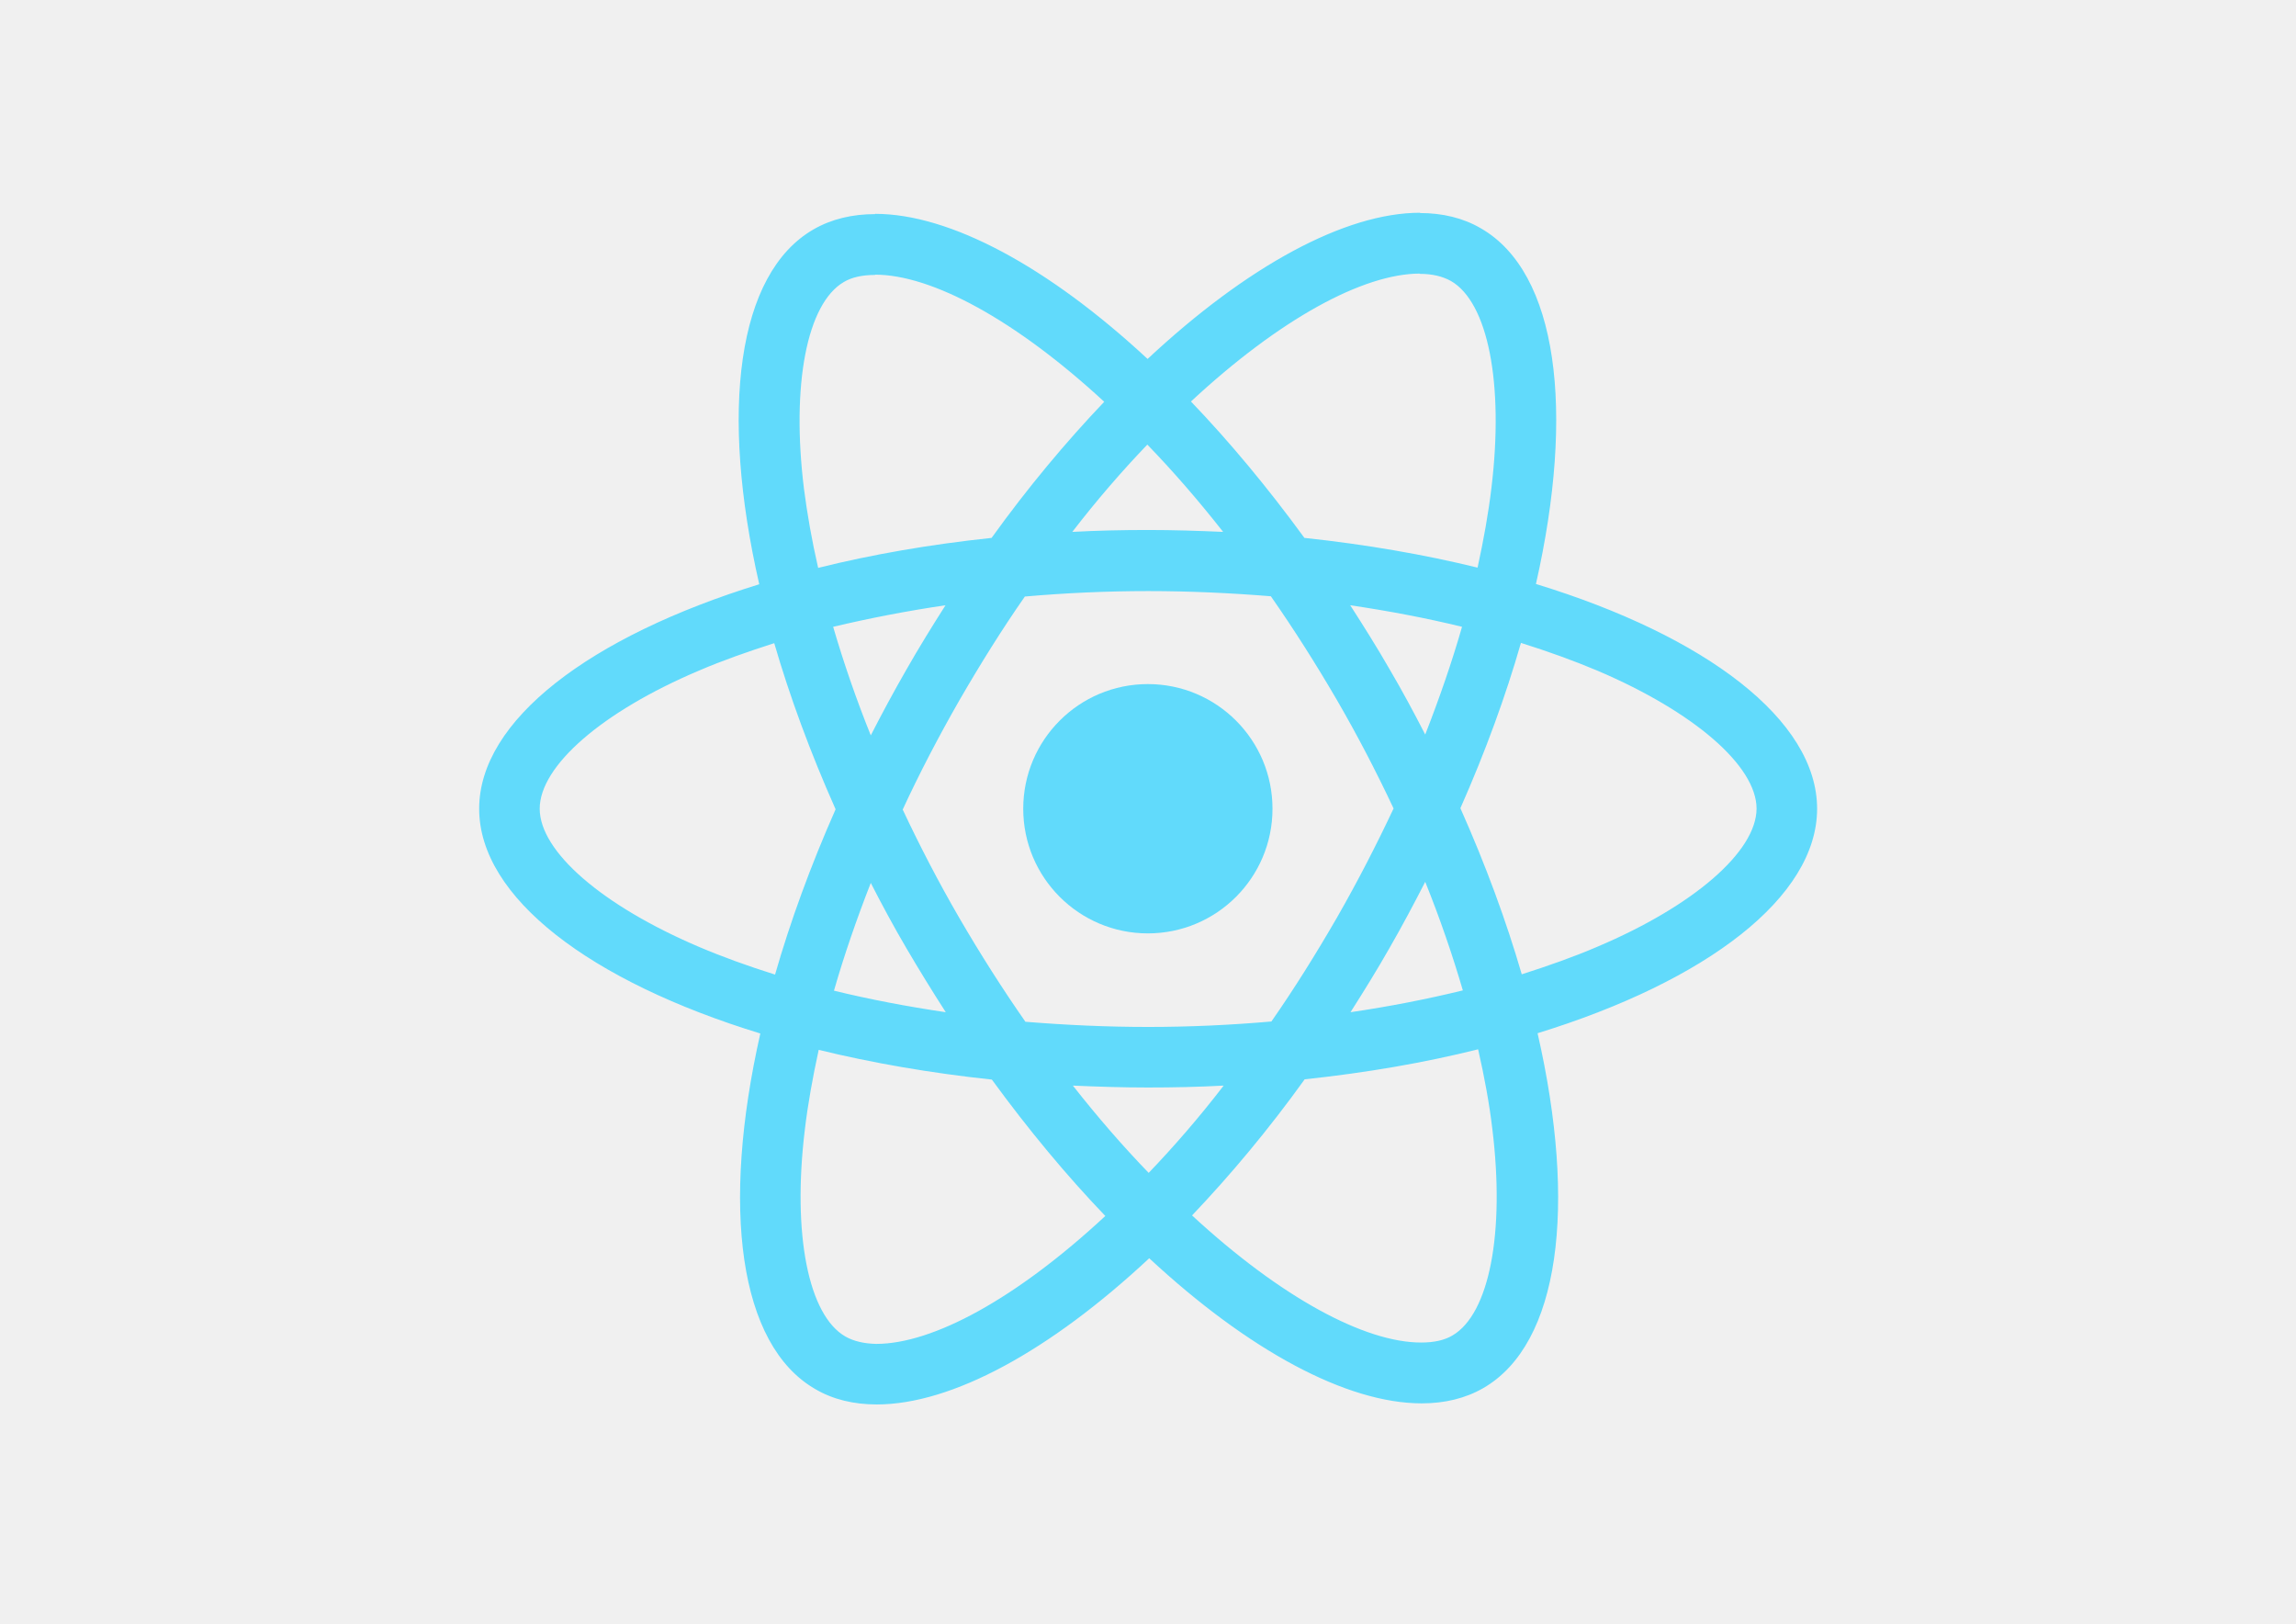
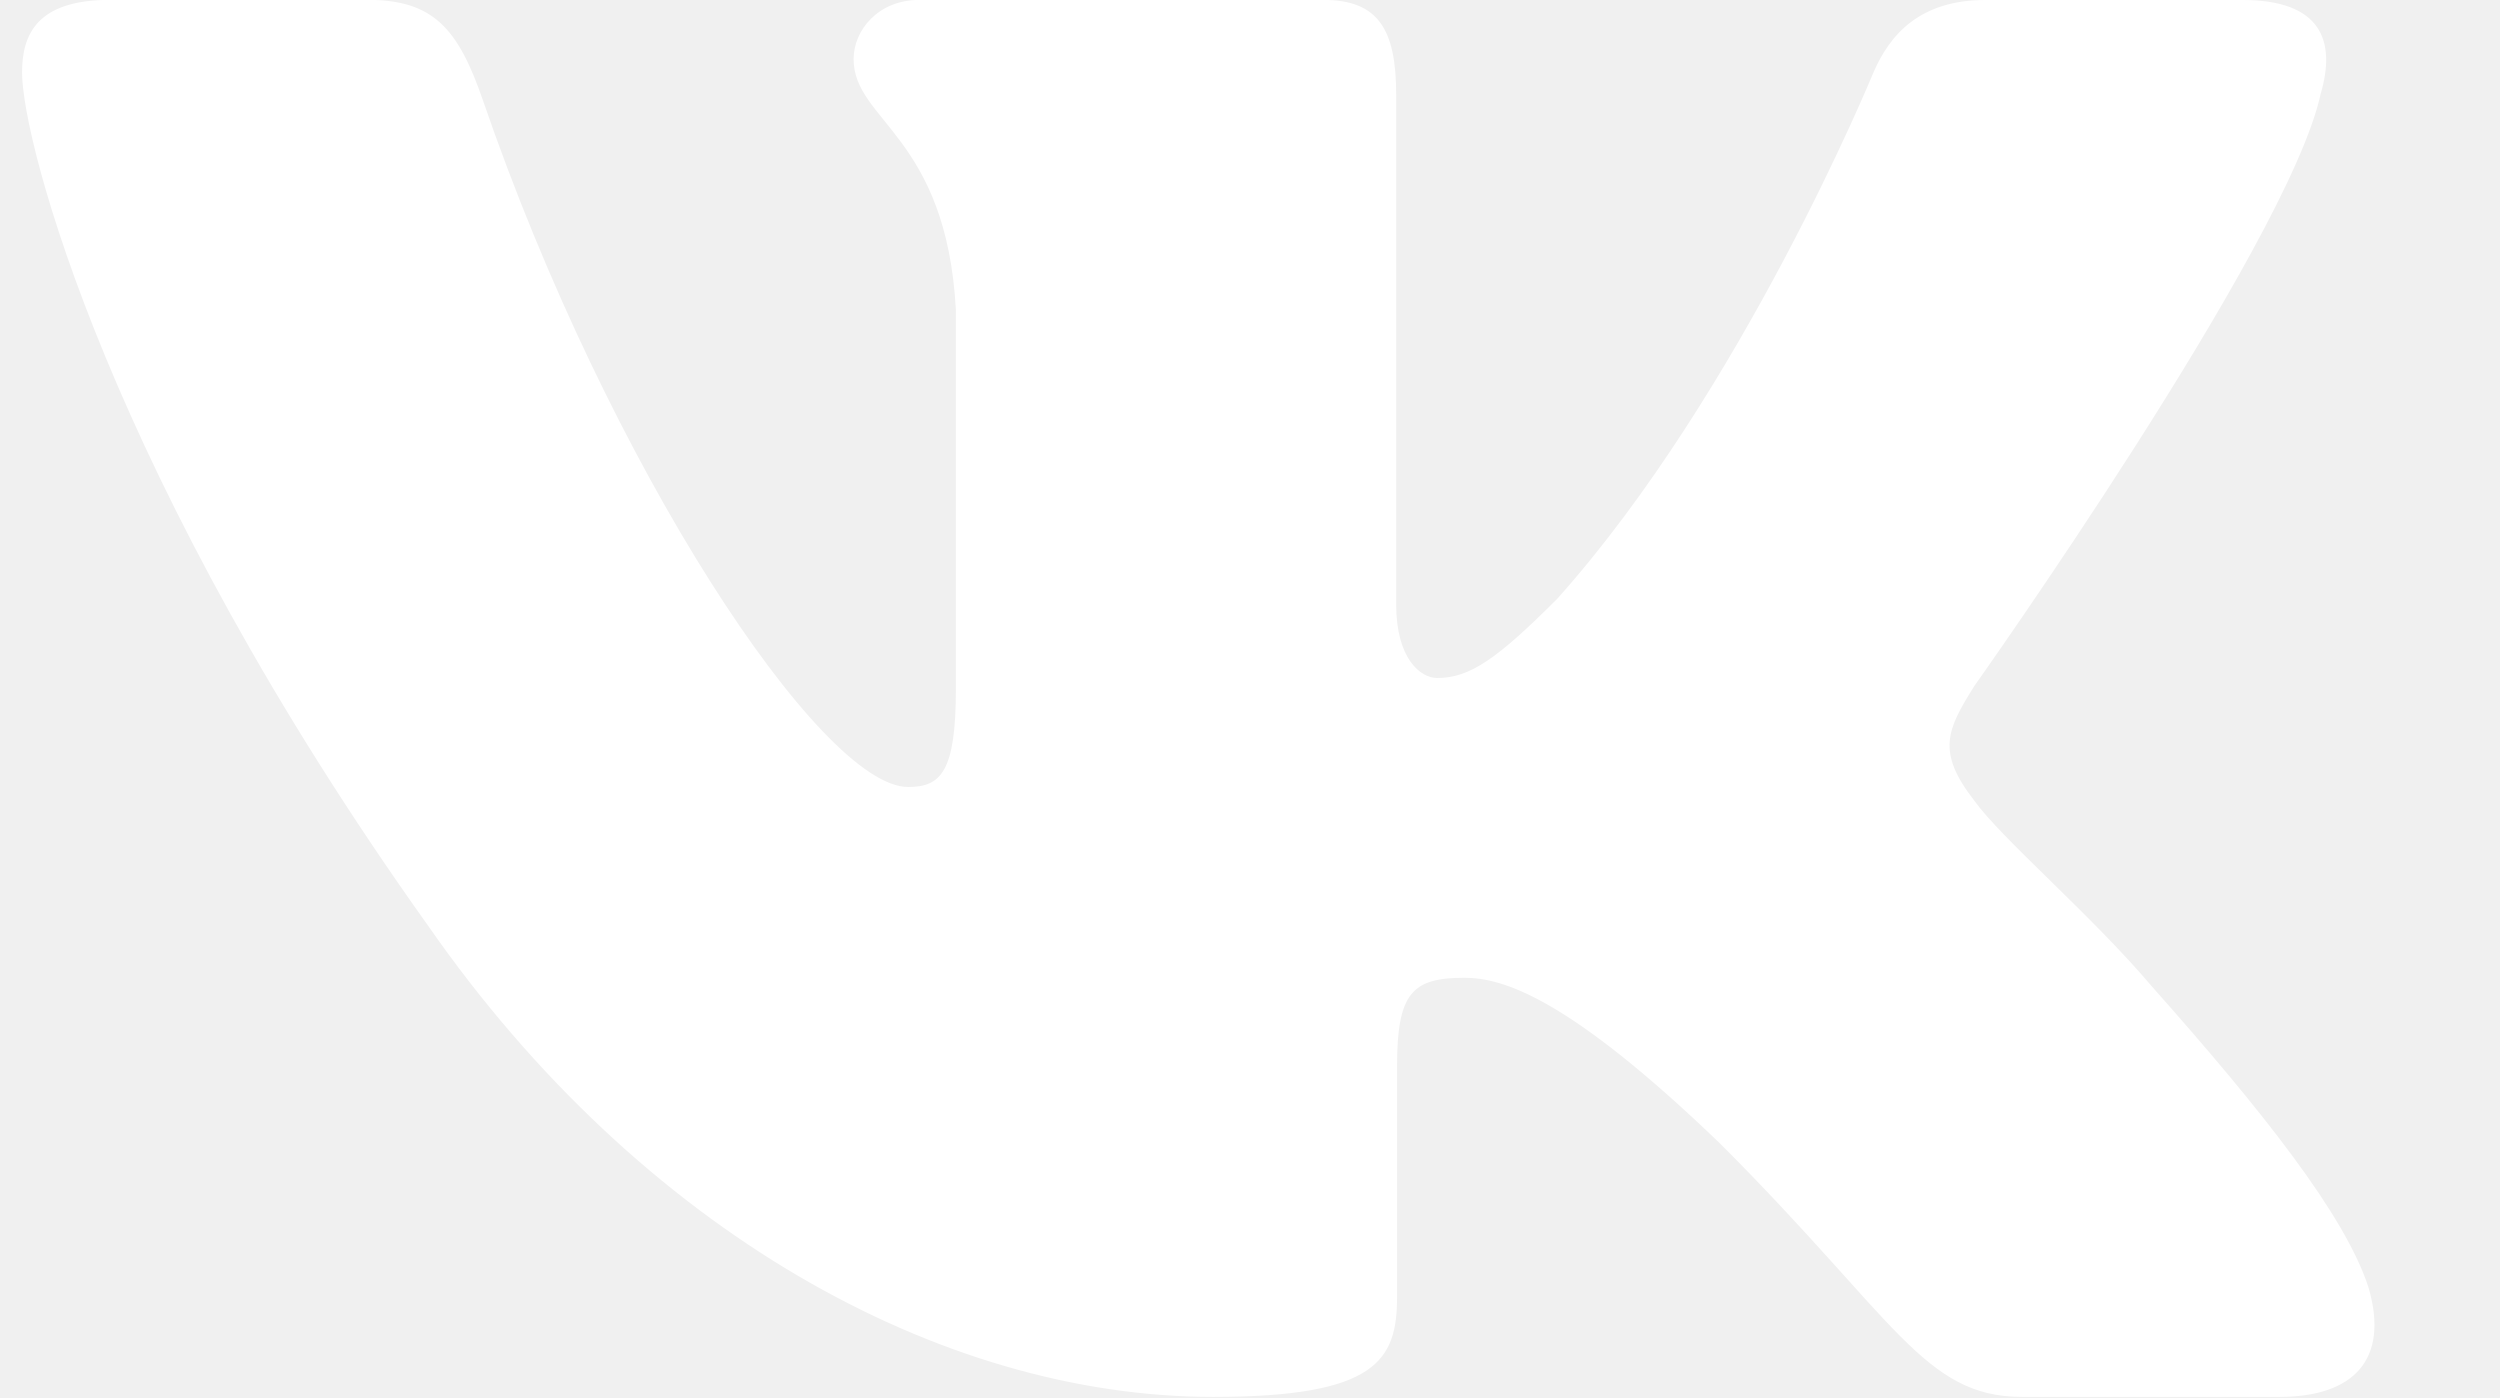
- <svg xmlns="http://www.w3.org/2000/svg" viewBox="0 0 841.9 595.3">
-   <g fill="#61DAFB">
-     <path d="M666.3 296.5c0-32.5-40.7-63.3-103.1-82.4 14.4-63.6 8-114.2-20.2-130.4-6.5-3.8-14.1-5.6-22.4-5.6v22.3c4.6 0 8.3.9 11.4 2.6 13.6 7.8 19.5 37.5 14.9 75.7-1.1 9.4-2.9 19.3-5.1 29.4-19.6-4.8-41-8.5-63.5-10.9-13.5-18.5-27.5-35.3-41.6-50 32.6-30.3 63.2-46.9 84-46.9V78c-27.5 0-63.5 19.6-99.9 53.6-36.4-33.8-72.4-53.2-99.9-53.2v22.3c20.7 0 51.4 16.5 84 46.6-14 14.7-28 31.4-41.3 49.9-22.6 2.4-44 6.1-63.6 11-2.3-10-4-19.7-5.2-29-4.7-38.2 1.1-67.9 14.6-75.8 3-1.8 6.9-2.6 11.5-2.6V78.5c-8.4 0-16 1.8-22.6 5.6-28.1 16.2-34.4 66.7-19.9 130.1-62.2 19.2-102.7 49.9-102.7 82.3 0 32.5 40.7 63.3 103.1 82.4-14.4 63.6-8 114.2 20.2 130.4 6.5 3.8 14.1 5.6 22.5 5.6 27.5 0 63.5-19.6 99.9-53.6 36.4 33.8 72.4 53.2 99.9 53.2 8.4 0 16-1.8 22.6-5.6 28.1-16.2 34.4-66.7 19.9-130.1 62-19.1 102.5-49.9 102.5-82.3zm-130.2-66.7c-3.7 12.9-8.3 26.2-13.5 39.5-4.1-8-8.4-16-13.1-24-4.6-8-9.5-15.8-14.4-23.4 14.2 2.1 27.9 4.7 41 7.9zm-45.8 106.5c-7.8 13.5-15.8 26.3-24.1 38.2-14.9 1.3-30 2-45.2 2-15.1 0-30.2-.7-45-1.9-8.3-11.9-16.4-24.6-24.2-38-7.6-13.1-14.5-26.4-20.8-39.8 6.2-13.4 13.2-26.8 20.7-39.9 7.8-13.5 15.8-26.3 24.1-38.2 14.9-1.3 30-2 45.2-2 15.1 0 30.2.7 45 1.9 8.3 11.9 16.4 24.6 24.2 38 7.6 13.1 14.5 26.4 20.8 39.8-6.3 13.4-13.2 26.8-20.7 39.9zm32.3-13c5.4 13.4 10 26.8 13.8 39.8-13.1 3.2-26.9 5.9-41.2 8 4.9-7.7 9.8-15.6 14.4-23.7 4.6-8 8.9-16.1 13-24.1zM421.2 430c-9.3-9.6-18.6-20.3-27.8-32 9 .4 18.2.7 27.5.7 9.4 0 18.7-.2 27.8-.7-9 11.7-18.3 22.4-27.5 32zm-74.4-58.9c-14.2-2.1-27.9-4.7-41-7.9 3.7-12.9 8.3-26.2 13.5-39.5 4.1 8 8.4 16 13.1 24 4.7 8 9.5 15.8 14.4 23.4zM420.7 163c9.3 9.6 18.6 20.3 27.8 32-9-.4-18.2-.7-27.5-.7-9.4 0-18.7.2-27.8.7 9-11.7 18.3-22.4 27.5-32zm-74 58.9c-4.9 7.7-9.8 15.6-14.4 23.7-4.6 8-8.9 16-13 24-5.4-13.4-10-26.8-13.8-39.8 13.1-3.1 26.9-5.8 41.2-7.9zm-90.5 125.2c-35.4-15.1-58.3-34.9-58.3-50.6 0-15.7 22.9-35.6 58.3-50.6 8.6-3.7 18-7 27.7-10.1 5.7 19.6 13.2 40 22.5 60.9-9.2 20.8-16.6 41.1-22.2 60.6-9.9-3.1-19.3-6.5-28-10.2zM310 490c-13.6-7.8-19.5-37.5-14.9-75.7 1.1-9.4 2.9-19.3 5.1-29.4 19.6 4.8 41 8.5 63.5 10.9 13.5 18.5 27.5 35.3 41.6 50-32.6 30.3-63.2 46.9-84 46.9-4.5-.1-8.3-1-11.3-2.7zm237.2-76.2c4.7 38.2-1.1 67.9-14.6 75.8-3 1.8-6.9 2.6-11.5 2.6-20.7 0-51.4-16.5-84-46.6 14-14.7 28-31.4 41.3-49.9 22.6-2.4 44-6.1 63.6-11 2.3 10.1 4.1 19.8 5.2 29.1zm38.5-66.7c-8.6 3.7-18 7-27.7 10.1-5.7-19.6-13.2-40-22.5-60.9 9.2-20.8 16.6-41.1 22.2-60.6 9.9 3.1 19.3 6.5 28.1 10.2 35.4 15.1 58.3 34.9 58.3 50.6-.1 15.7-23 35.6-58.4 50.6zM320.8 78.4z" />
-     <circle cx="420.9" cy="296.5" r="45.7" />
-     <path d="M520.5 78.1z" />
-   </g>
+ <svg xmlns="http://www.w3.org/2000/svg" height="19" viewBox="0 0 34 19" width="34">
+   <path d="m31.558 1.287c.222-.742 0-1.287-1.058-1.287h-3.5c-.89 0-1.3.471-1.523.99 0 0-1.78 4.338-4.301 7.156-.816.816-1.187 1.075-1.632 1.075-.222 0-.556-.26-.556-1.001v-6.934c0-.89-.247-1.287-.988-1.287h-5.5c-.556 0-.891.413-.891.804 0 .844 1.261 1.038 1.391 3.411v5.154c0 1.13-.204 1.335-.649 1.335-1.187 0-4.073-4.358-5.785-9.344-.335-.969-.672-1.361-1.566-1.361h-3.5c-1 0-1.2.471-1.2.99 0 .927 1.187 5.525 5.525 11.606 2.892 4.153 6.967 6.404 10.675 6.404 2.225 0 2.5-.5 2.5-1.361v-3.139c0-1 .211-1.2.915-1.2.519 0 1.409.26 3.486 2.262 2.373 2.373 2.764 3.438 4.099 3.438h3.5c1 0 1.5-.5 1.212-1.487-.316-.983-1.449-2.41-2.952-4.102-.816-.964-2.039-2.002-2.41-2.521-.519-.667-.371-.964 0-1.557 0 0 4.264-6.007 4.709-8.046z" fill="#fff" fill-rule="evenodd" />
</svg>
